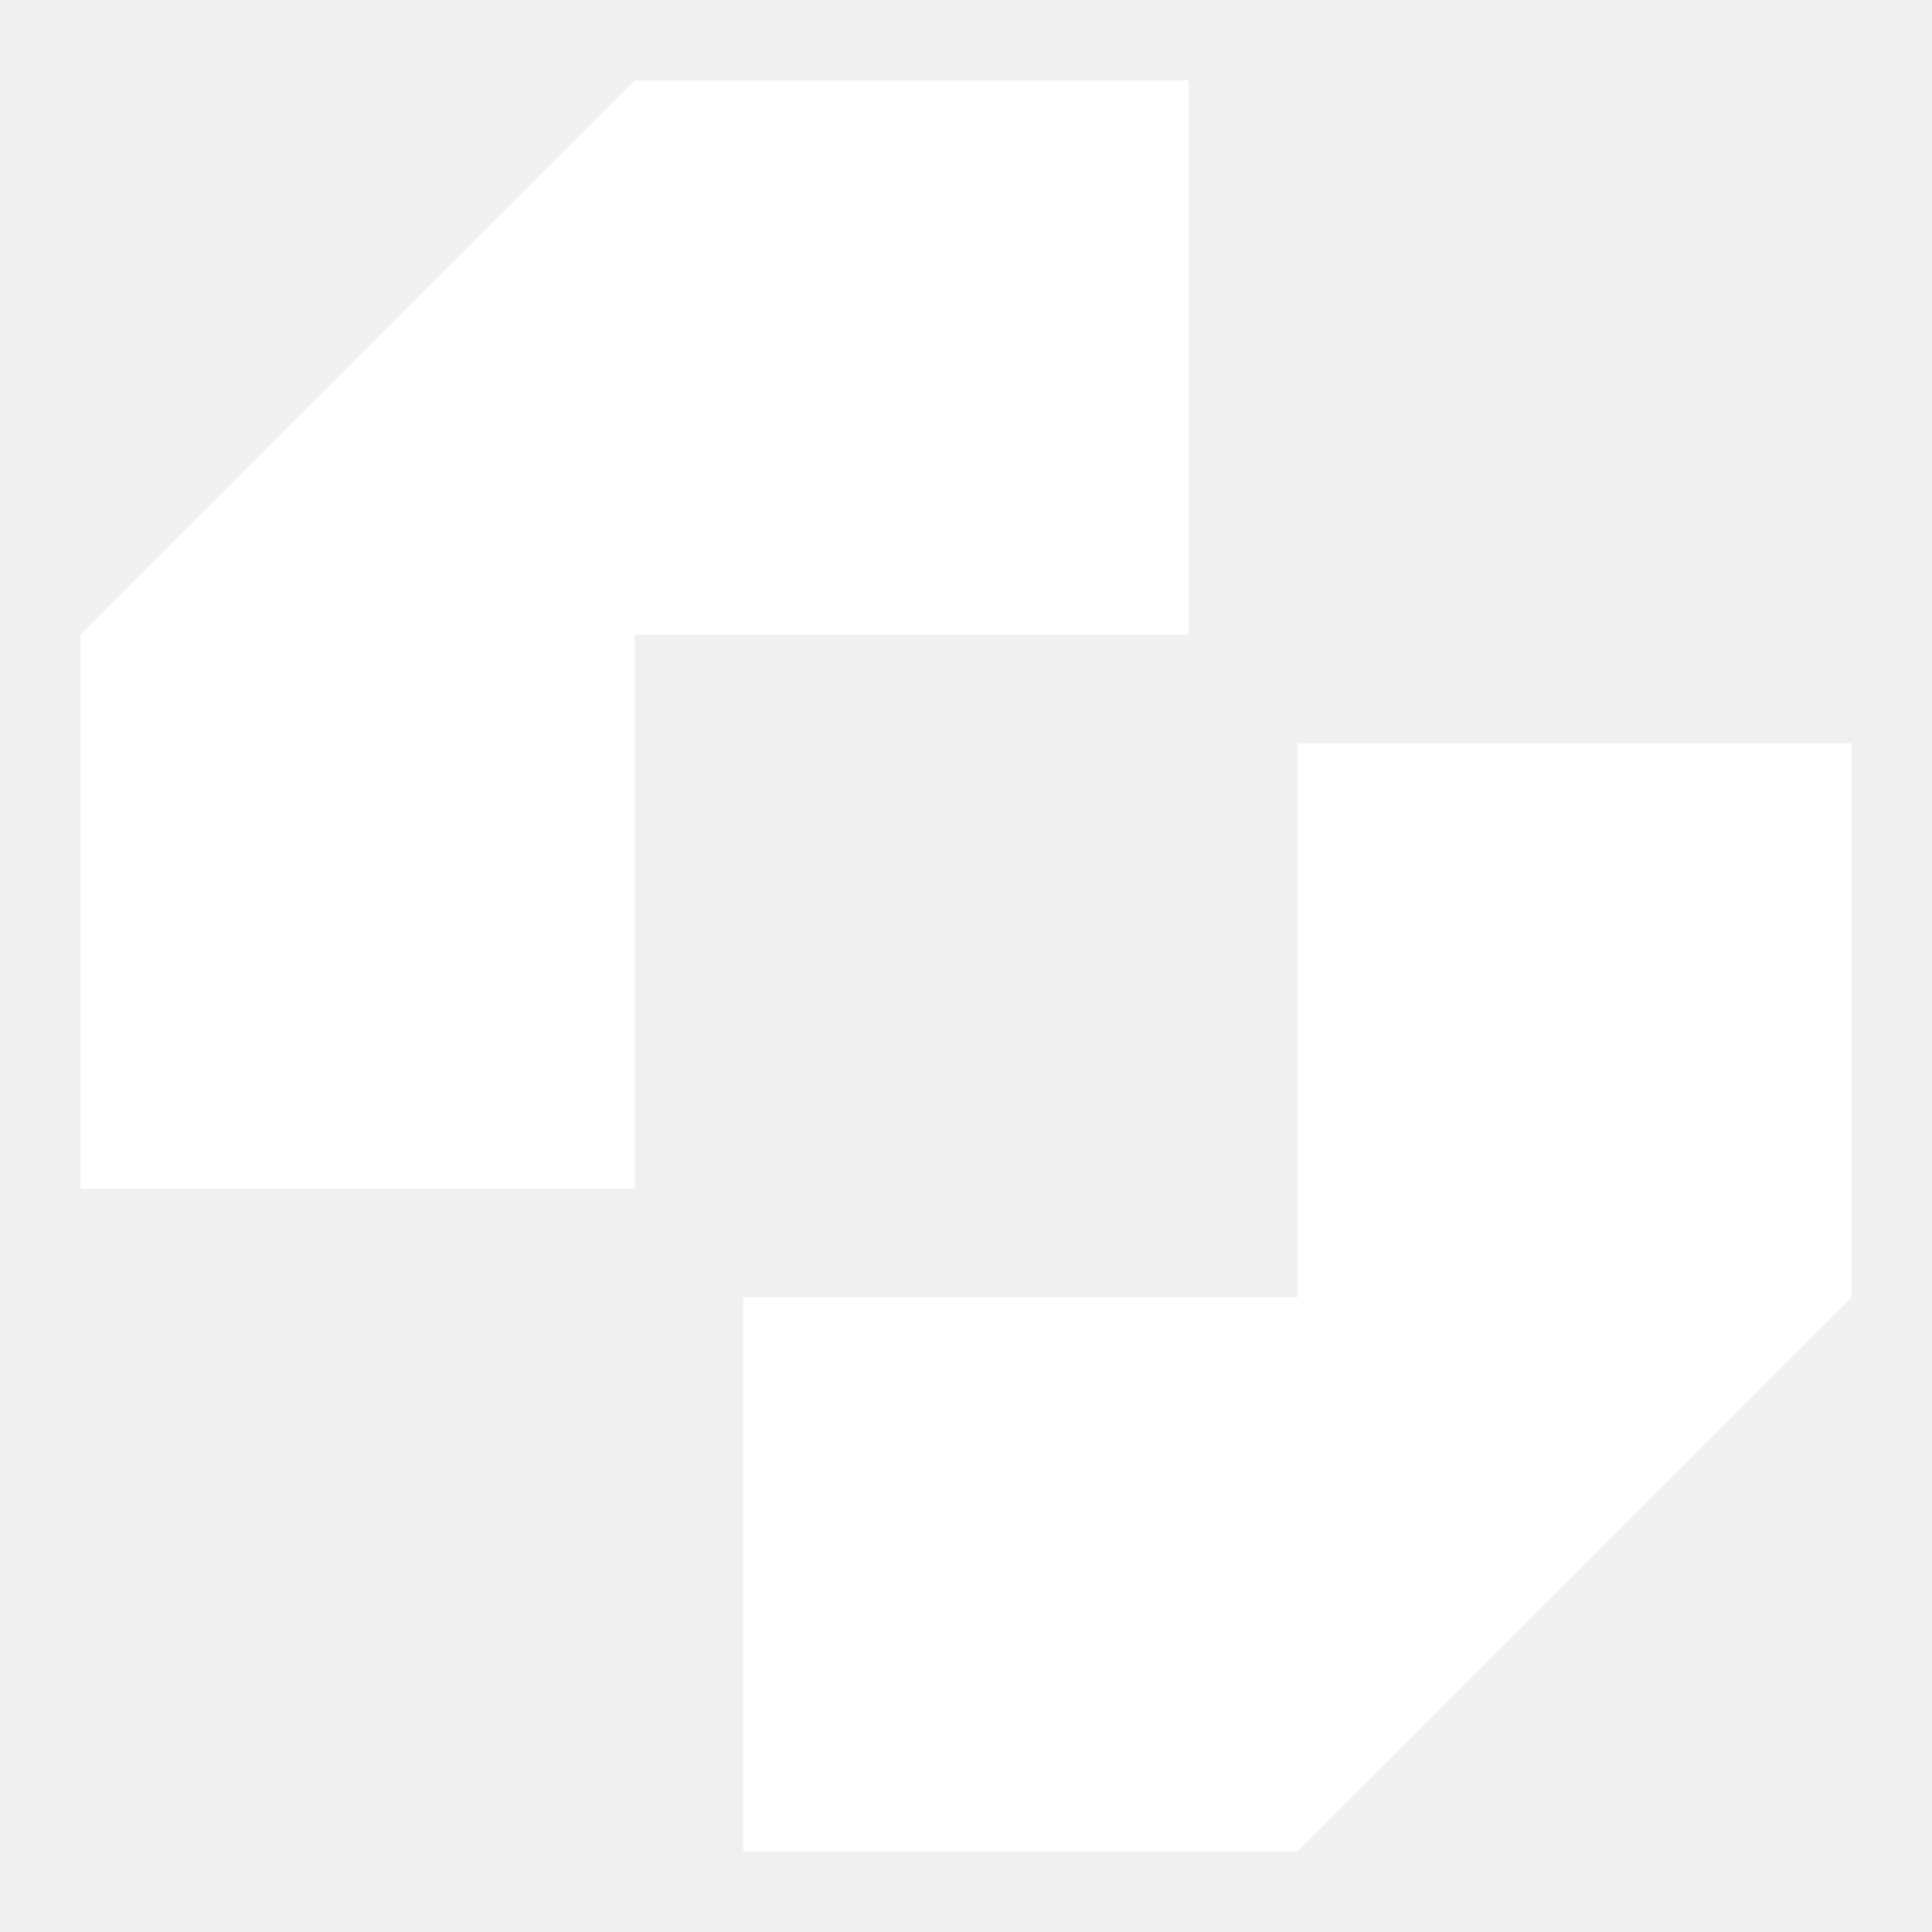
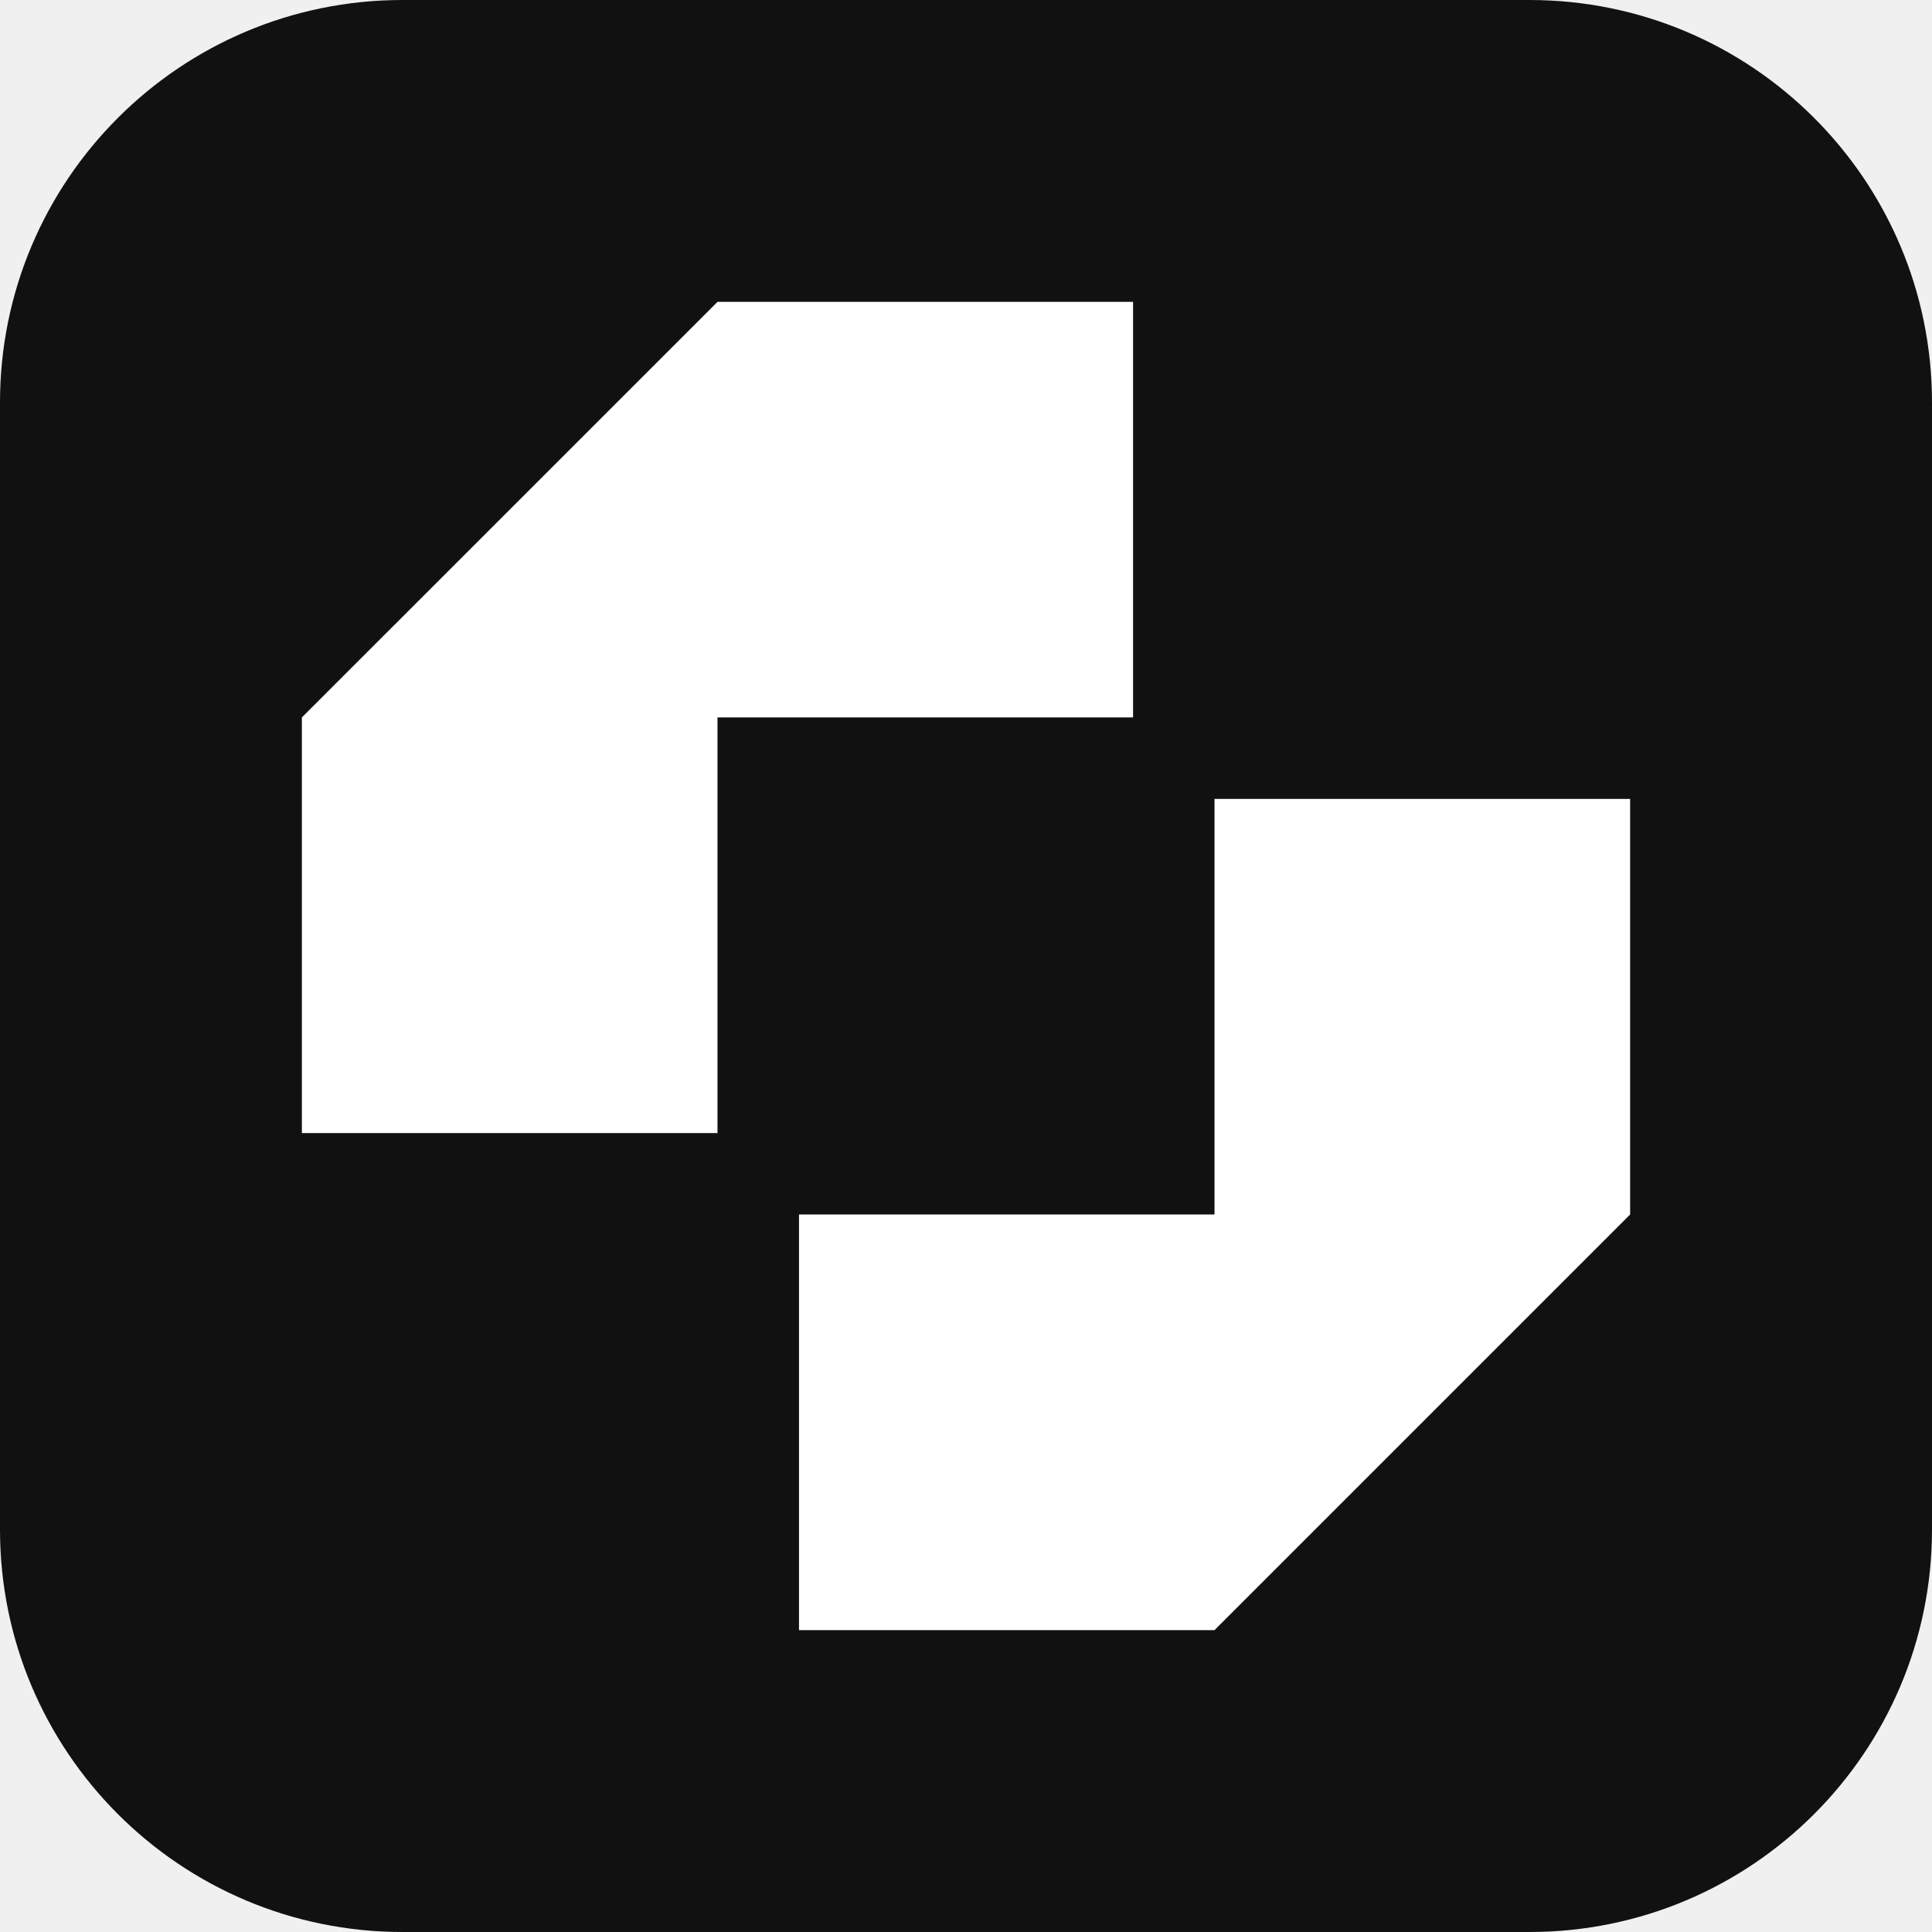
- <svg xmlns="http://www.w3.org/2000/svg" fill="#FFFFFF" fill-rule="evenodd" height="1em" style="flex:none;line-height:1" viewBox="0 0 24 24" width="1em">
-   <path d="M14.767 1H7.884L1 7.883v6.884h6.884V7.883h6.883V1zM9.234 23h6.882L23 16.116V9.233h-6.884v6.883H9.234V23z" />
+ <svg xmlns="http://www.w3.org/2000/svg" height="1em" style="flex:none;line-height:1" viewBox="0 0 24 24" width="1em">
+   <rect width="24" height="24" rx="5" fill="#111111" />
+   <g transform="translate(3 3) scale(0.75)">
+     <path fill="#FFFFFF" fill-rule="evenodd" d="M14.767 1H7.884L1 7.883v6.884h6.884V7.883h6.883V1zM9.234 23h6.882L23 16.116V9.233h-6.884v6.883H9.234V23z" />
+   </g>
</svg>
